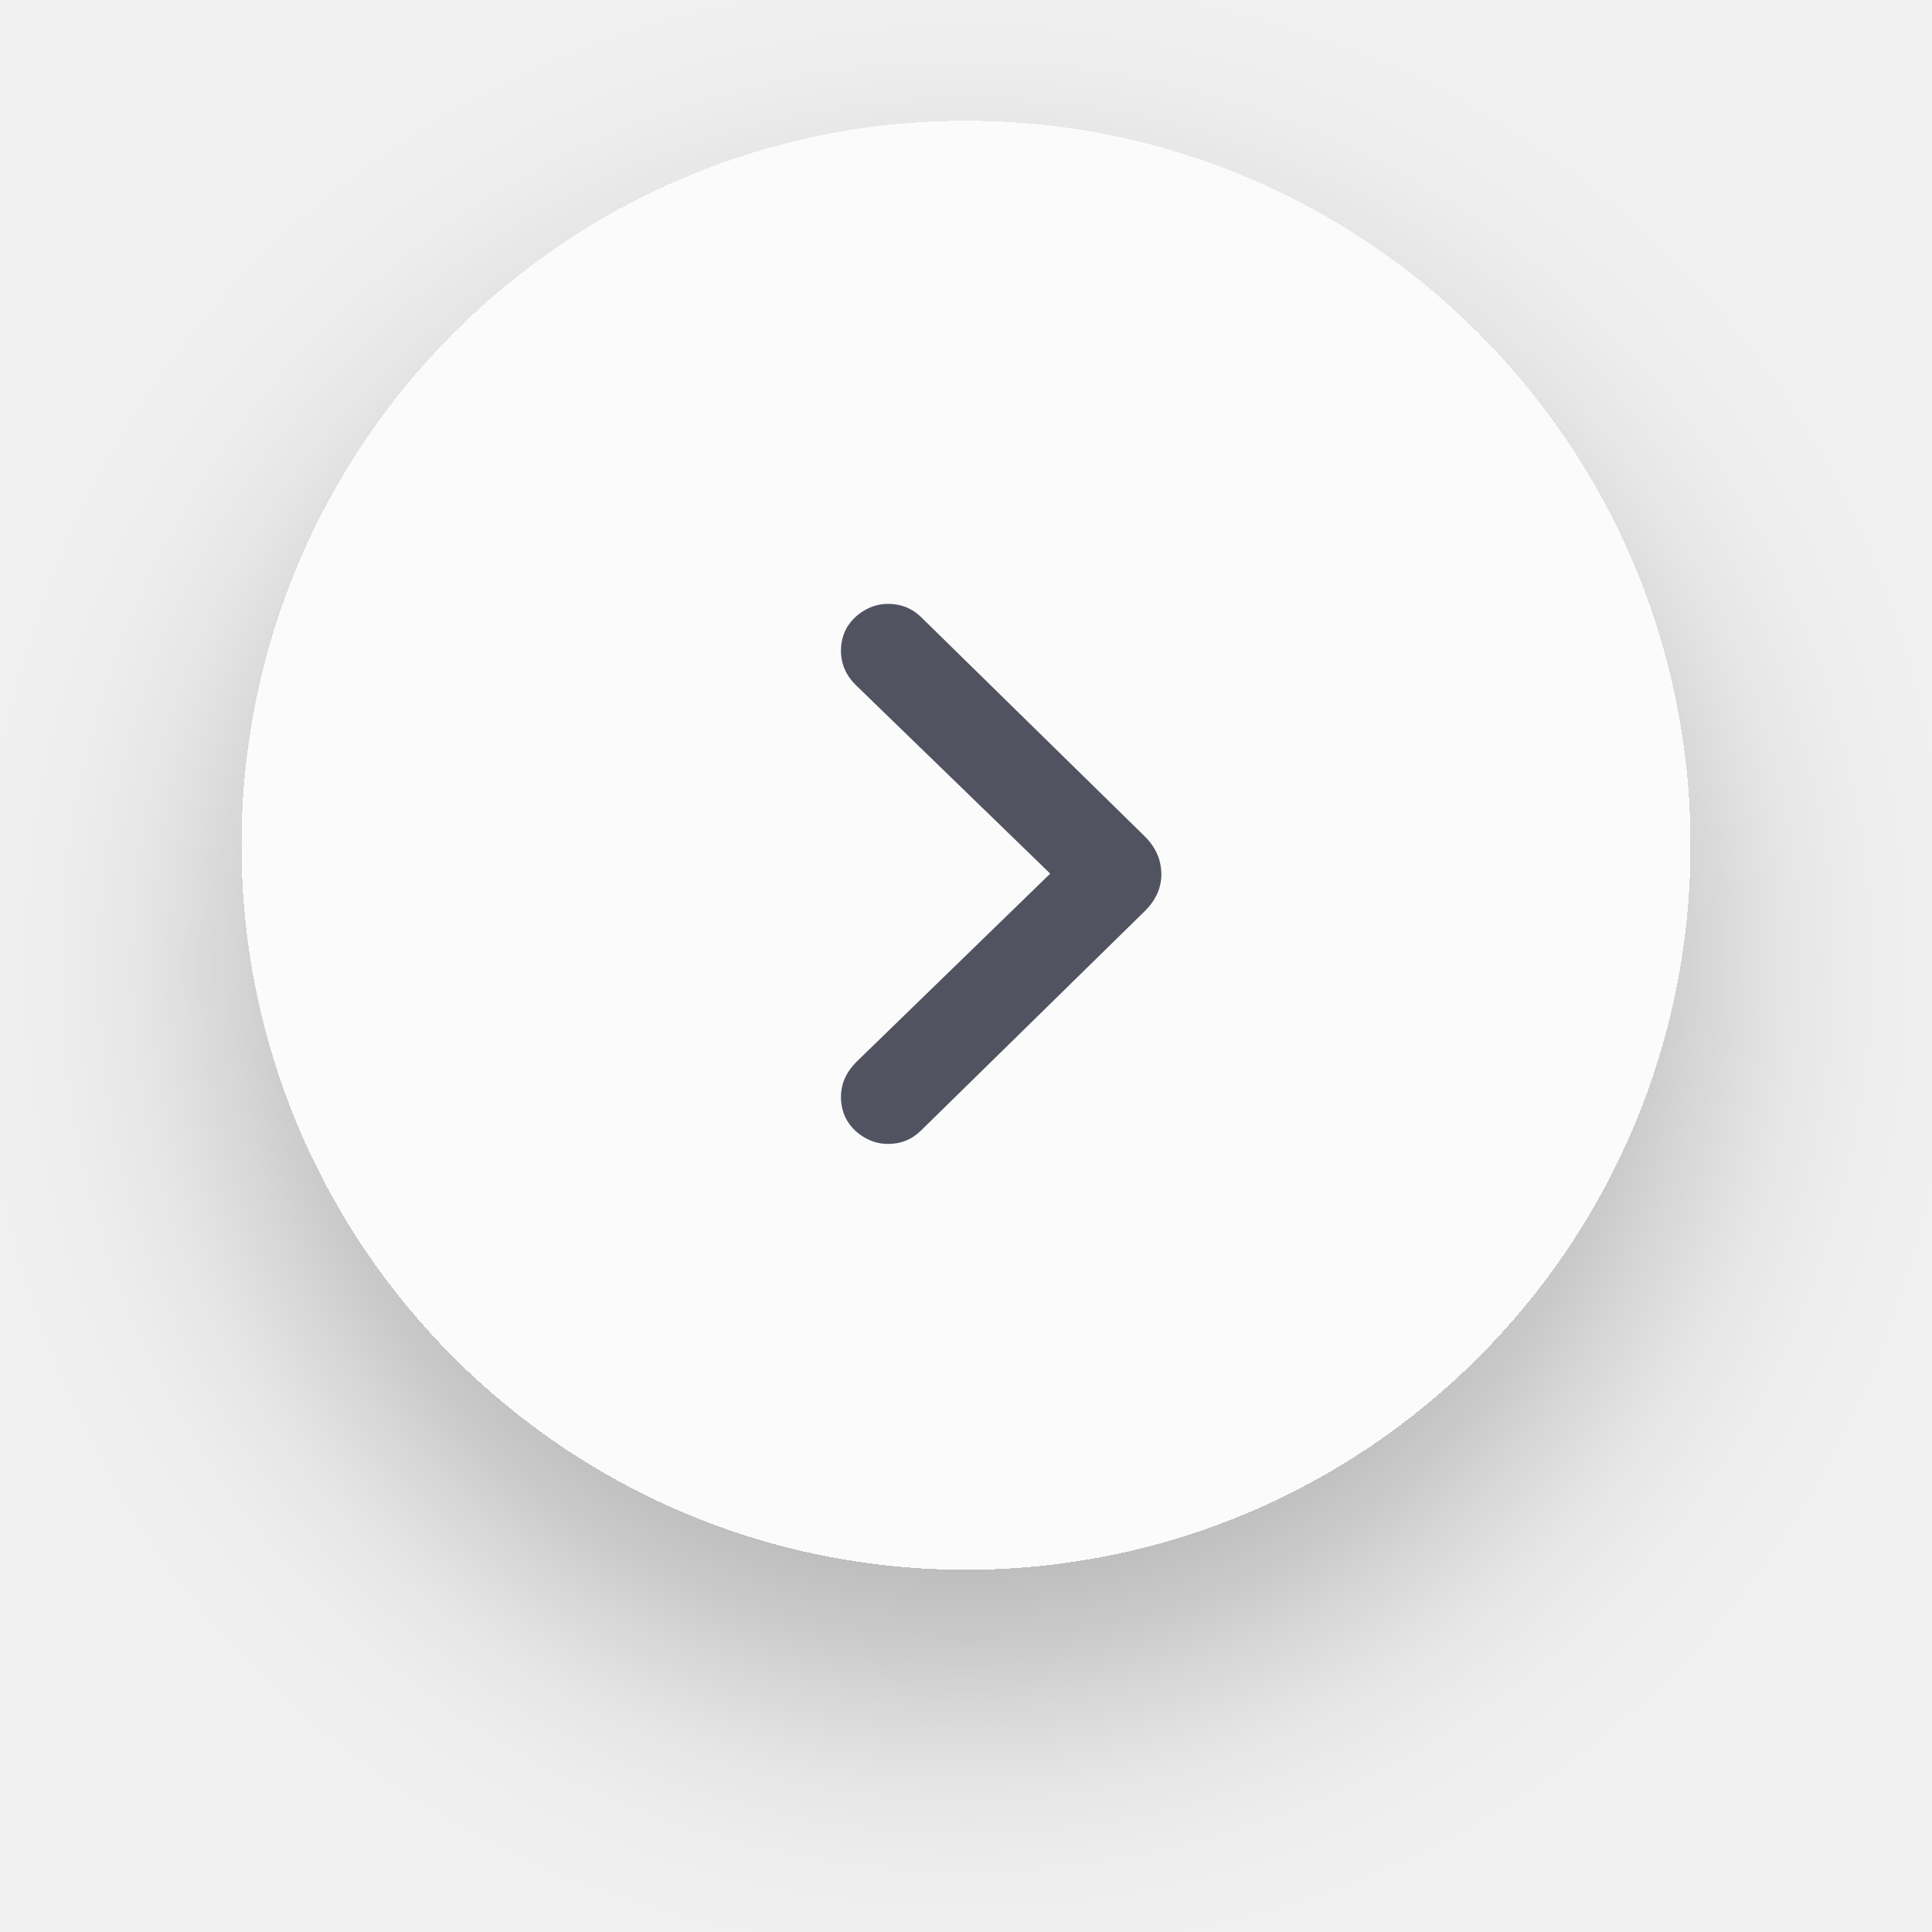
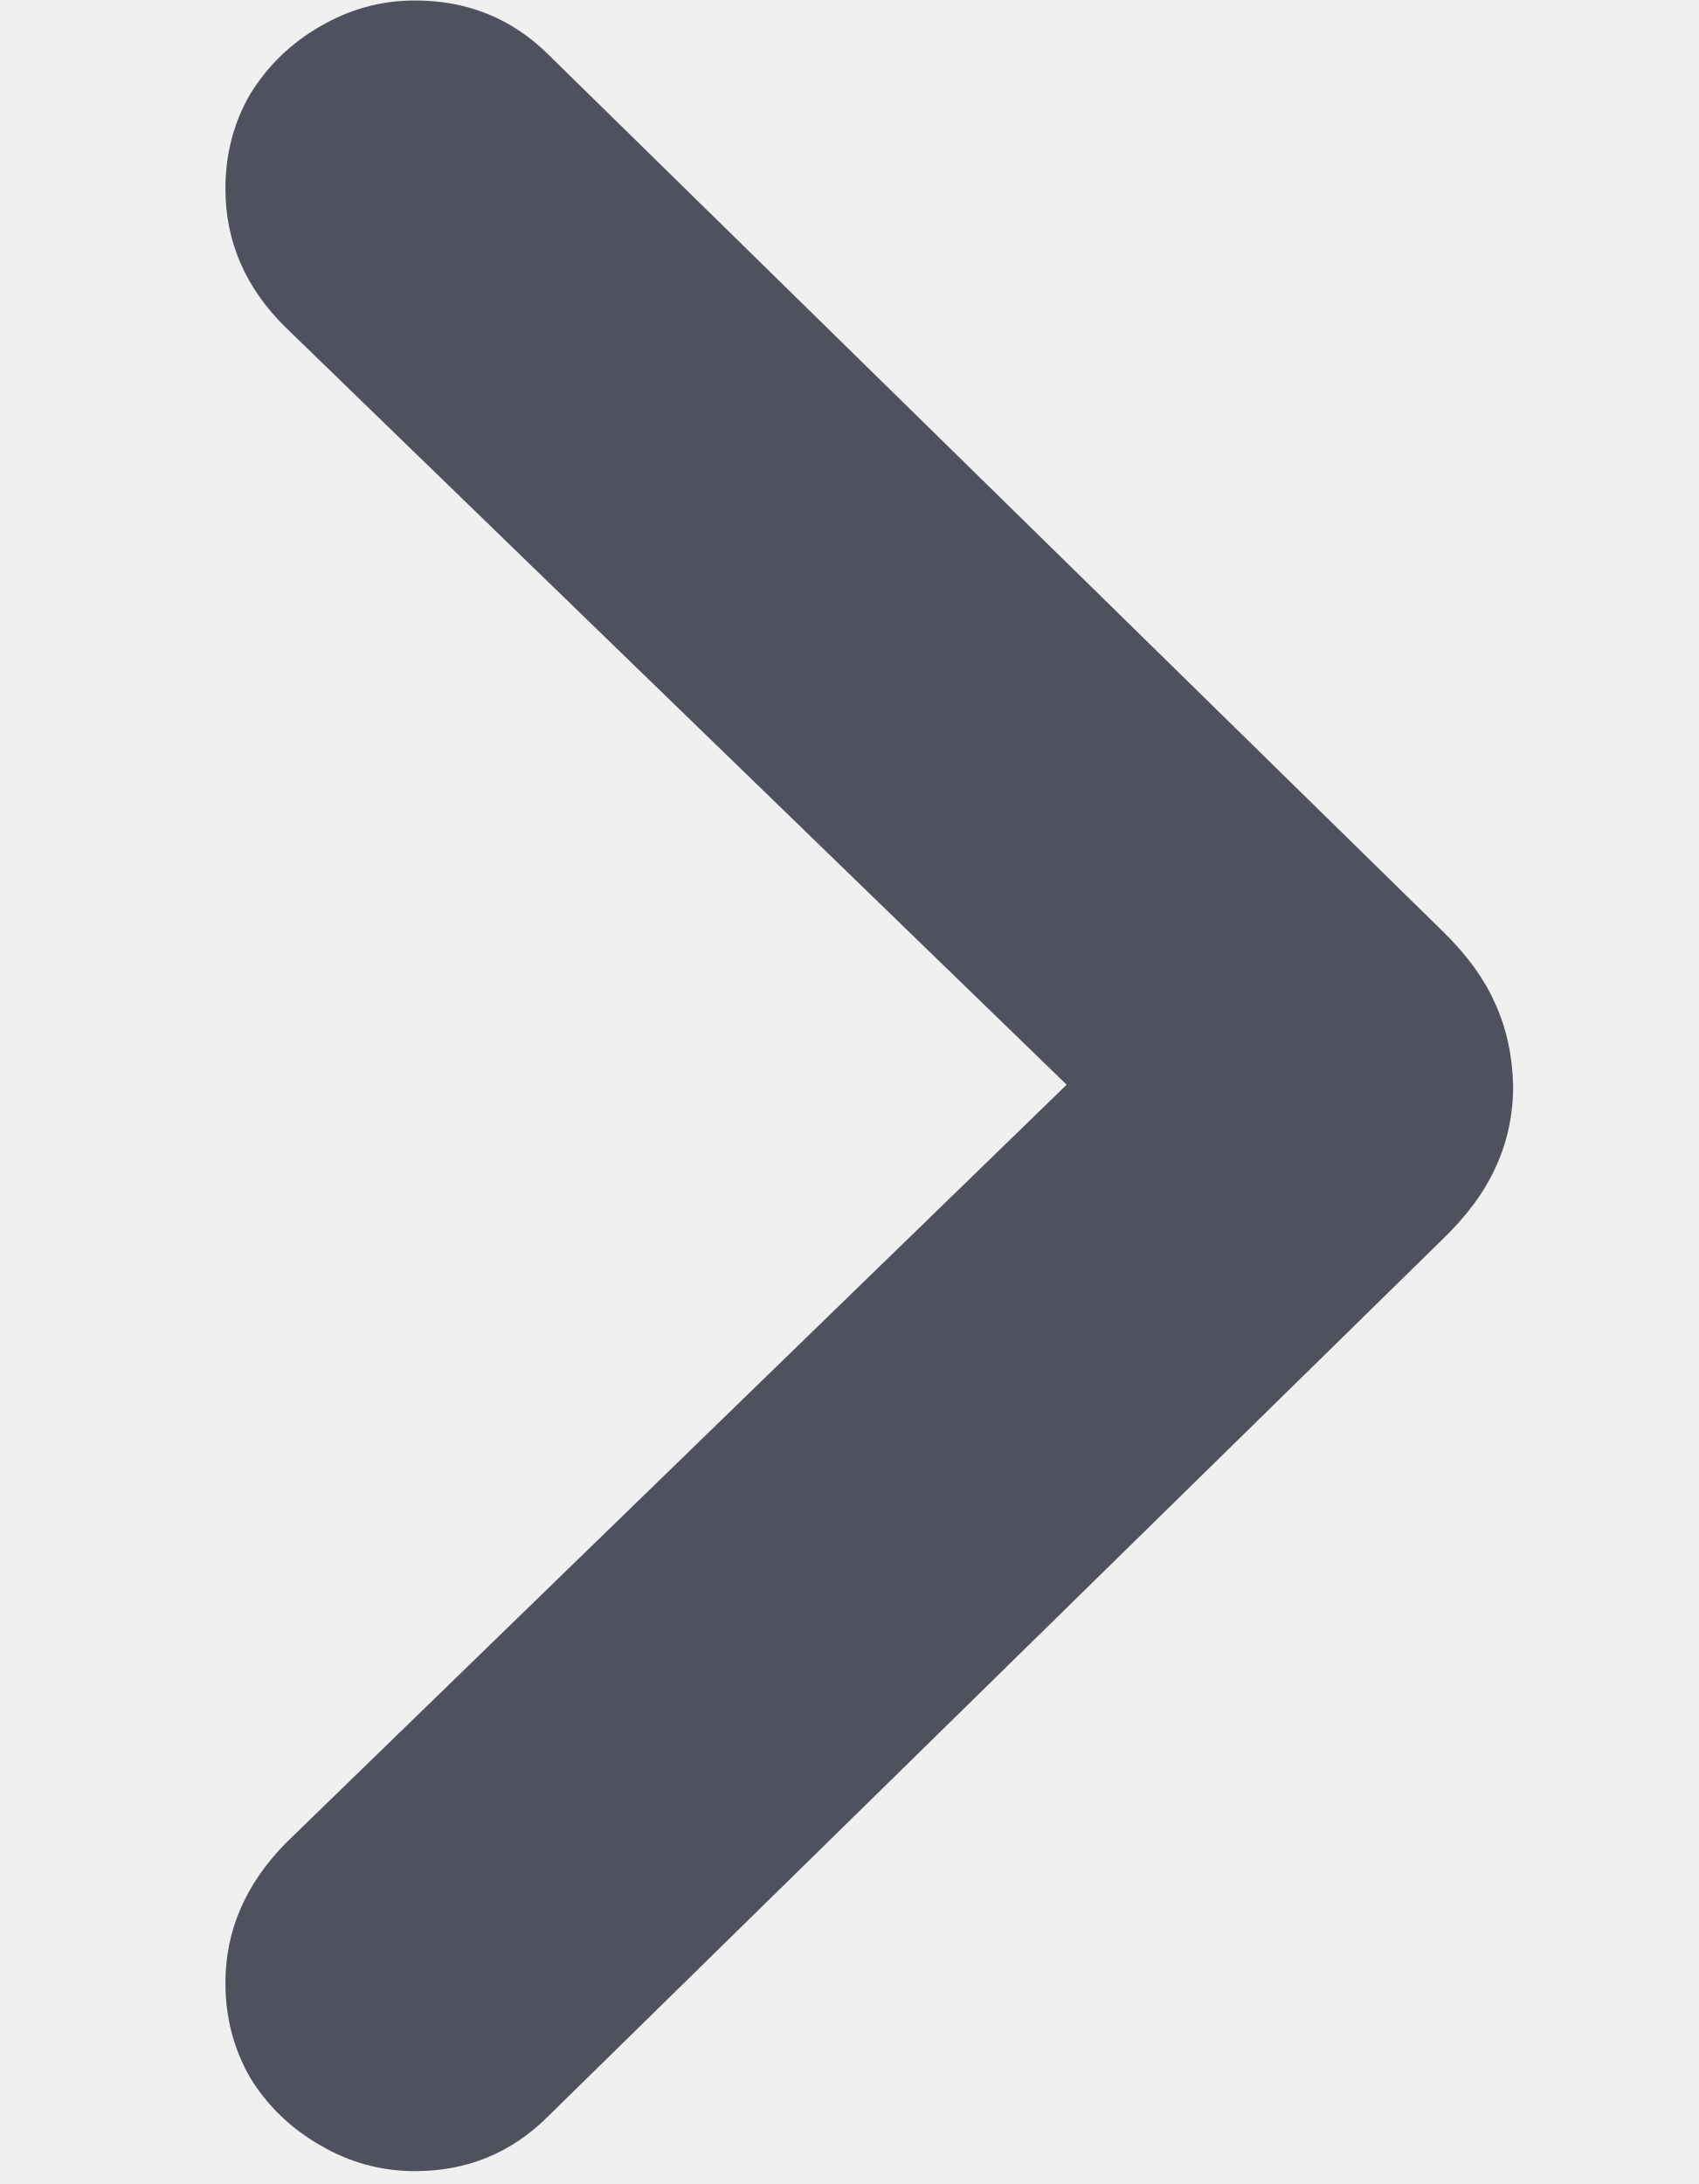
- <svg xmlns="http://www.w3.org/2000/svg" width="32" height="32" viewBox="0 0 32 32" fill="none">
-   <g filter="url(#filter0_d_1057_8161)">
-     <rect x="4" y="2" width="24" height="24" rx="12" fill="white" fill-opacity="0.7" shape-rendering="crispEdges" />
-     <path d="M19.236 14.475C19.236 14.595 19.212 14.707 19.163 14.812C19.117 14.912 19.044 15.012 18.943 15.109L15.257 18.723C15.107 18.872 14.925 18.947 14.71 18.947C14.57 18.947 14.44 18.912 14.319 18.84C14.199 18.771 14.103 18.679 14.031 18.561C13.963 18.444 13.929 18.314 13.929 18.171C13.929 17.956 14.012 17.764 14.178 17.595L17.395 14.47L14.178 11.35C14.012 11.187 13.929 10.996 13.929 10.778C13.929 10.635 13.963 10.505 14.031 10.388C14.103 10.271 14.199 10.178 14.319 10.109C14.44 10.038 14.57 10.002 14.71 10.002C14.925 10.002 15.107 10.075 15.257 10.222L18.943 13.835C19.044 13.933 19.117 14.034 19.163 14.138C19.209 14.239 19.233 14.351 19.236 14.475Z" fill="#292A3A" fill-opacity="0.8" />
-   </g>
-   <defs>
-     <filter id="filter0_d_1057_8161" x="0" y="0" width="32" height="32" filterUnits="userSpaceOnUse" color-interpolation-filters="sRGB">
-       <feFlood flood-opacity="0" result="BackgroundImageFix" />
-       <feColorMatrix in="SourceAlpha" type="matrix" values="0 0 0 0 0 0 0 0 0 0 0 0 0 0 0 0 0 0 127 0" result="hardAlpha" />
-       <feOffset dy="2" />
-       <feGaussianBlur stdDeviation="2" />
-       <feComposite in2="hardAlpha" operator="out" />
-       <feColorMatrix type="matrix" values="0 0 0 0 0 0 0 0 0 0 0 0 0 0 0 0 0 0 0.25 0" />
-       <feBlend mode="normal" in2="BackgroundImageFix" result="effect1_dropShadow_1057_8161" />
-       <feBlend mode="normal" in="SourceGraphic" in2="effect1_dropShadow_1057_8161" result="shape" />
-     </filter>
-   </defs>
+ <svg xmlns="http://www.w3.org/2000/svg" width="7" height="9" viewBox="0 0 7 9" fill="none">
+   <path d="M6.236 4.475C6.236 4.595 6.212 4.707 6.163 4.812C6.118 4.912 6.044 5.012 5.943 5.109L2.257 8.723C2.107 8.872 1.925 8.947 1.71 8.947C1.57 8.947 1.44 8.911 1.319 8.84C1.199 8.771 1.103 8.679 1.031 8.562C0.963 8.444 0.929 8.314 0.929 8.171C0.929 7.956 1.012 7.764 1.178 7.595L4.396 4.47L1.178 1.35C1.012 1.187 0.929 0.996 0.929 0.778C0.929 0.635 0.963 0.505 1.031 0.388C1.103 0.271 1.199 0.178 1.319 0.109C1.44 0.038 1.57 0.002 1.71 0.002C1.925 0.002 2.107 0.075 2.257 0.222L5.943 3.835C6.044 3.933 6.118 4.034 6.163 4.138C6.209 4.239 6.233 4.351 6.236 4.475Z" fill="#292A3A" fill-opacity="0.8" />
</svg>
